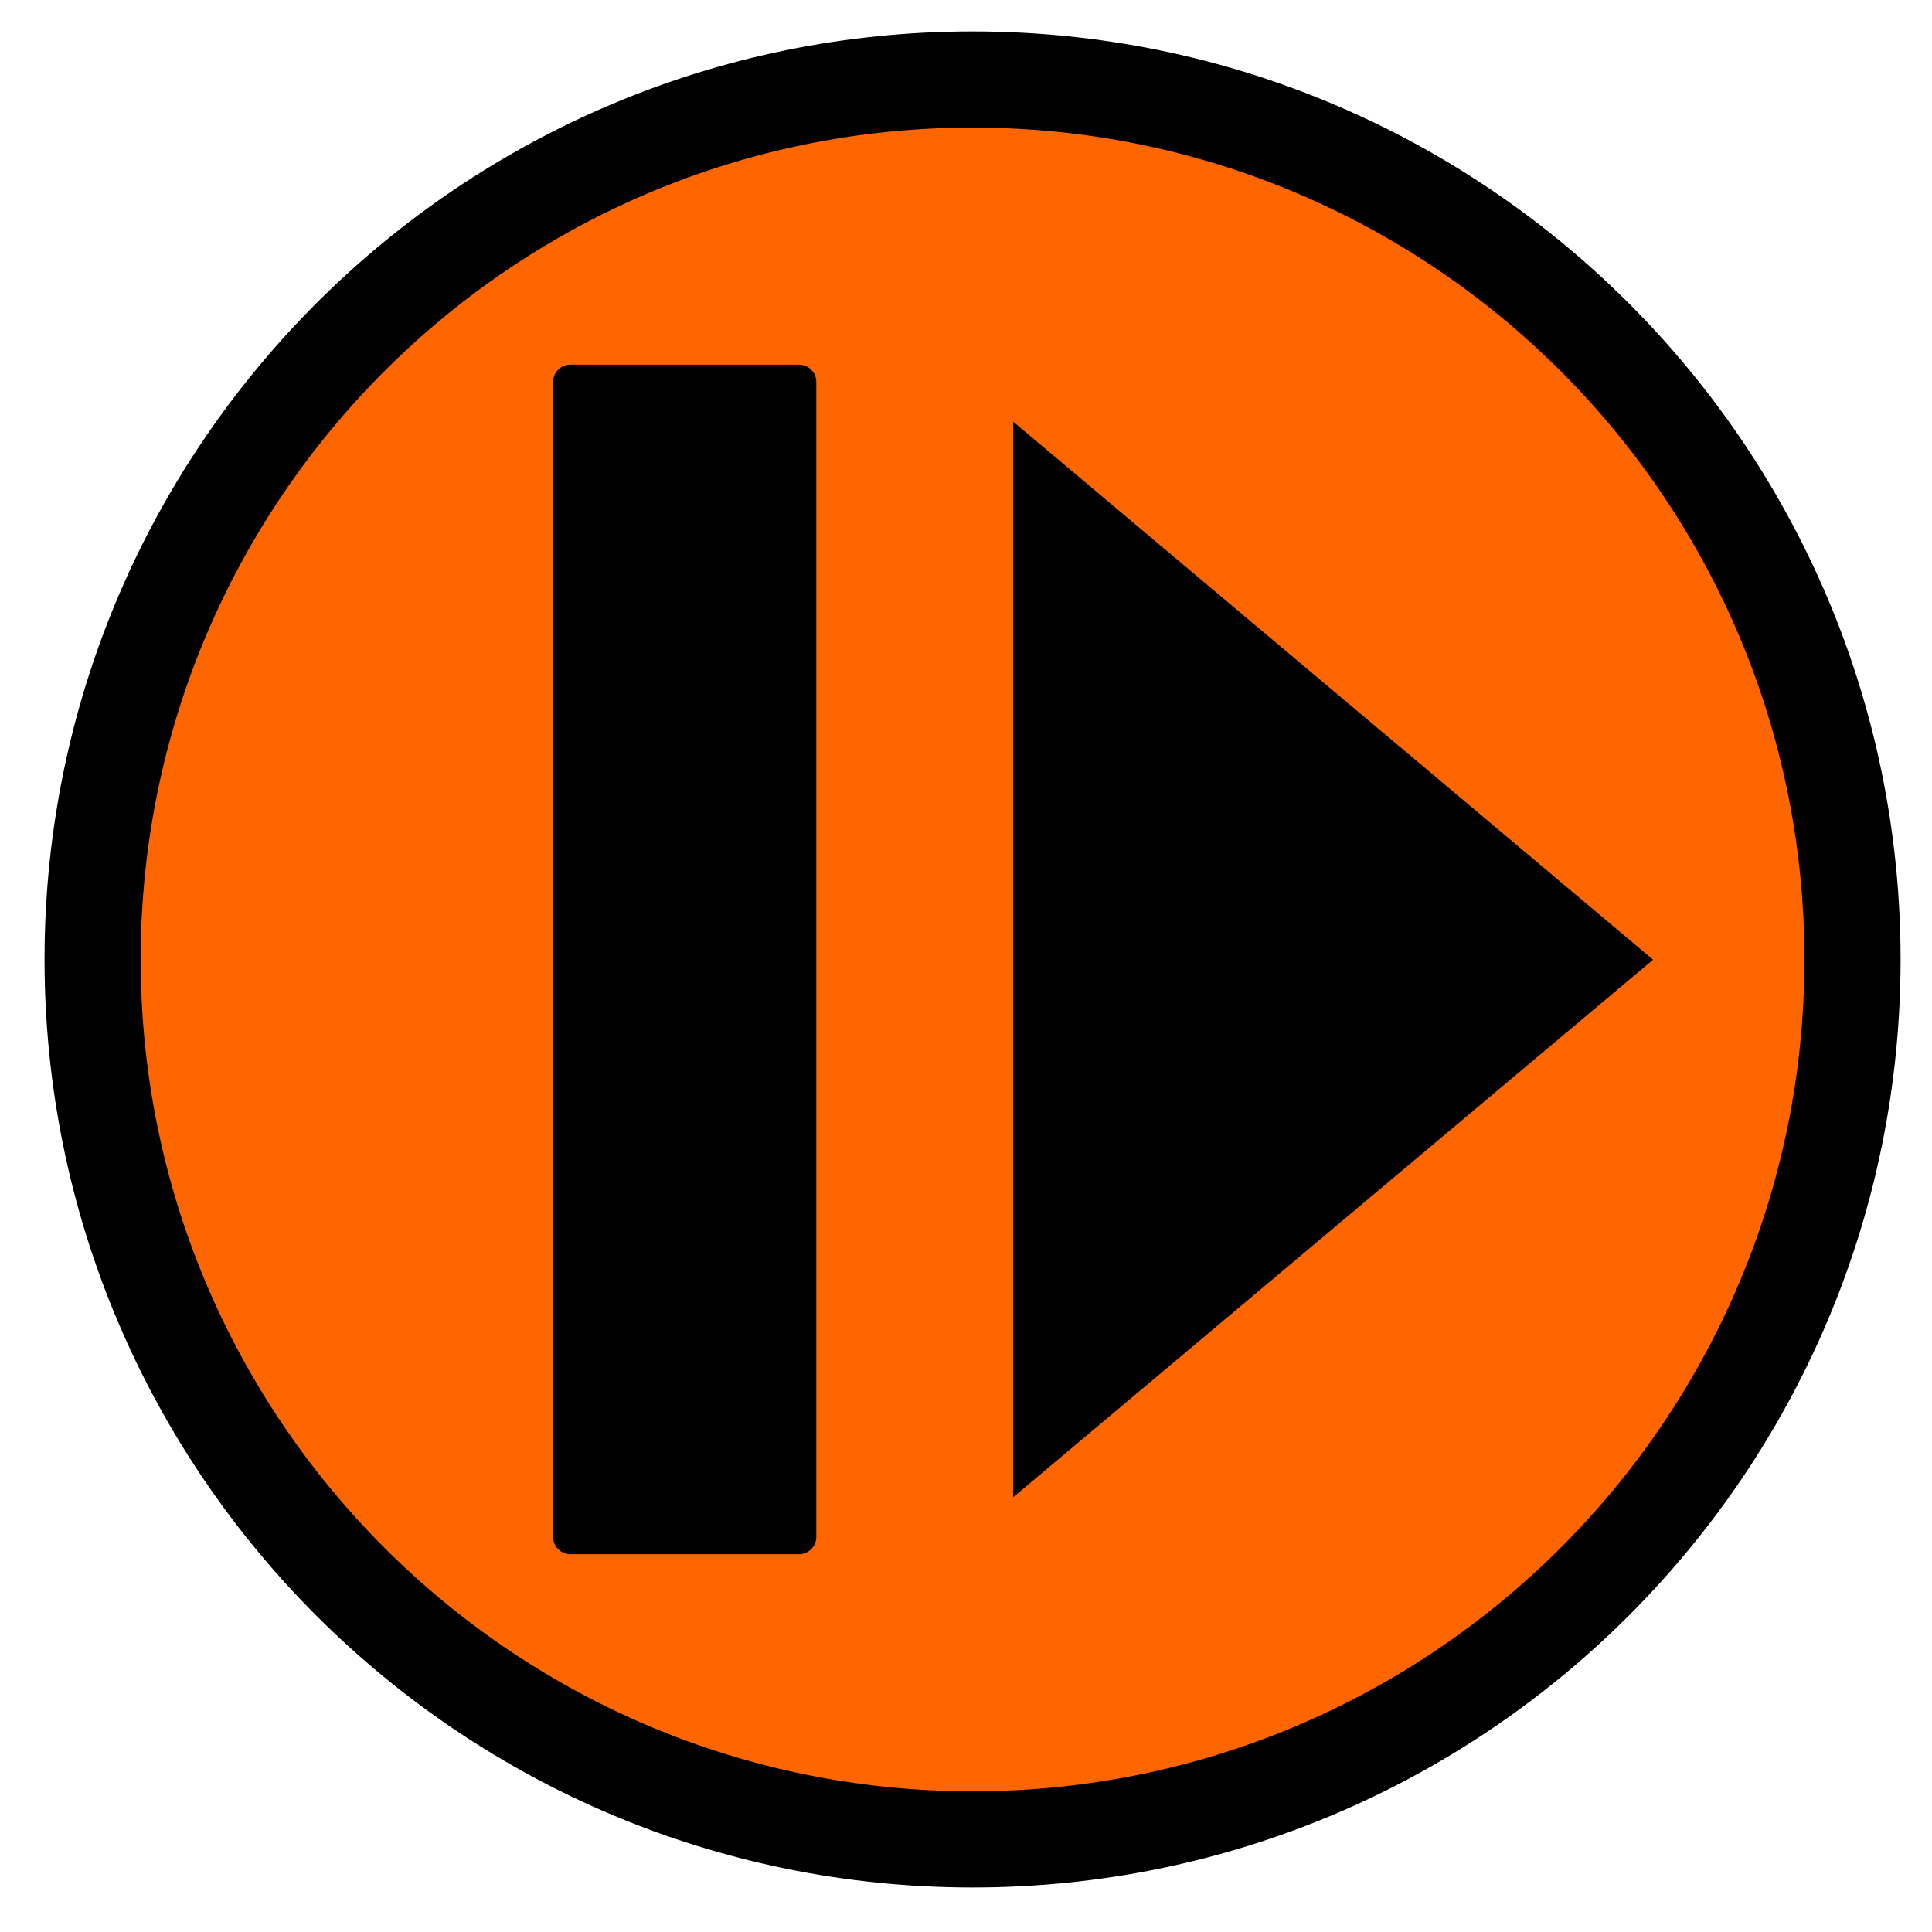
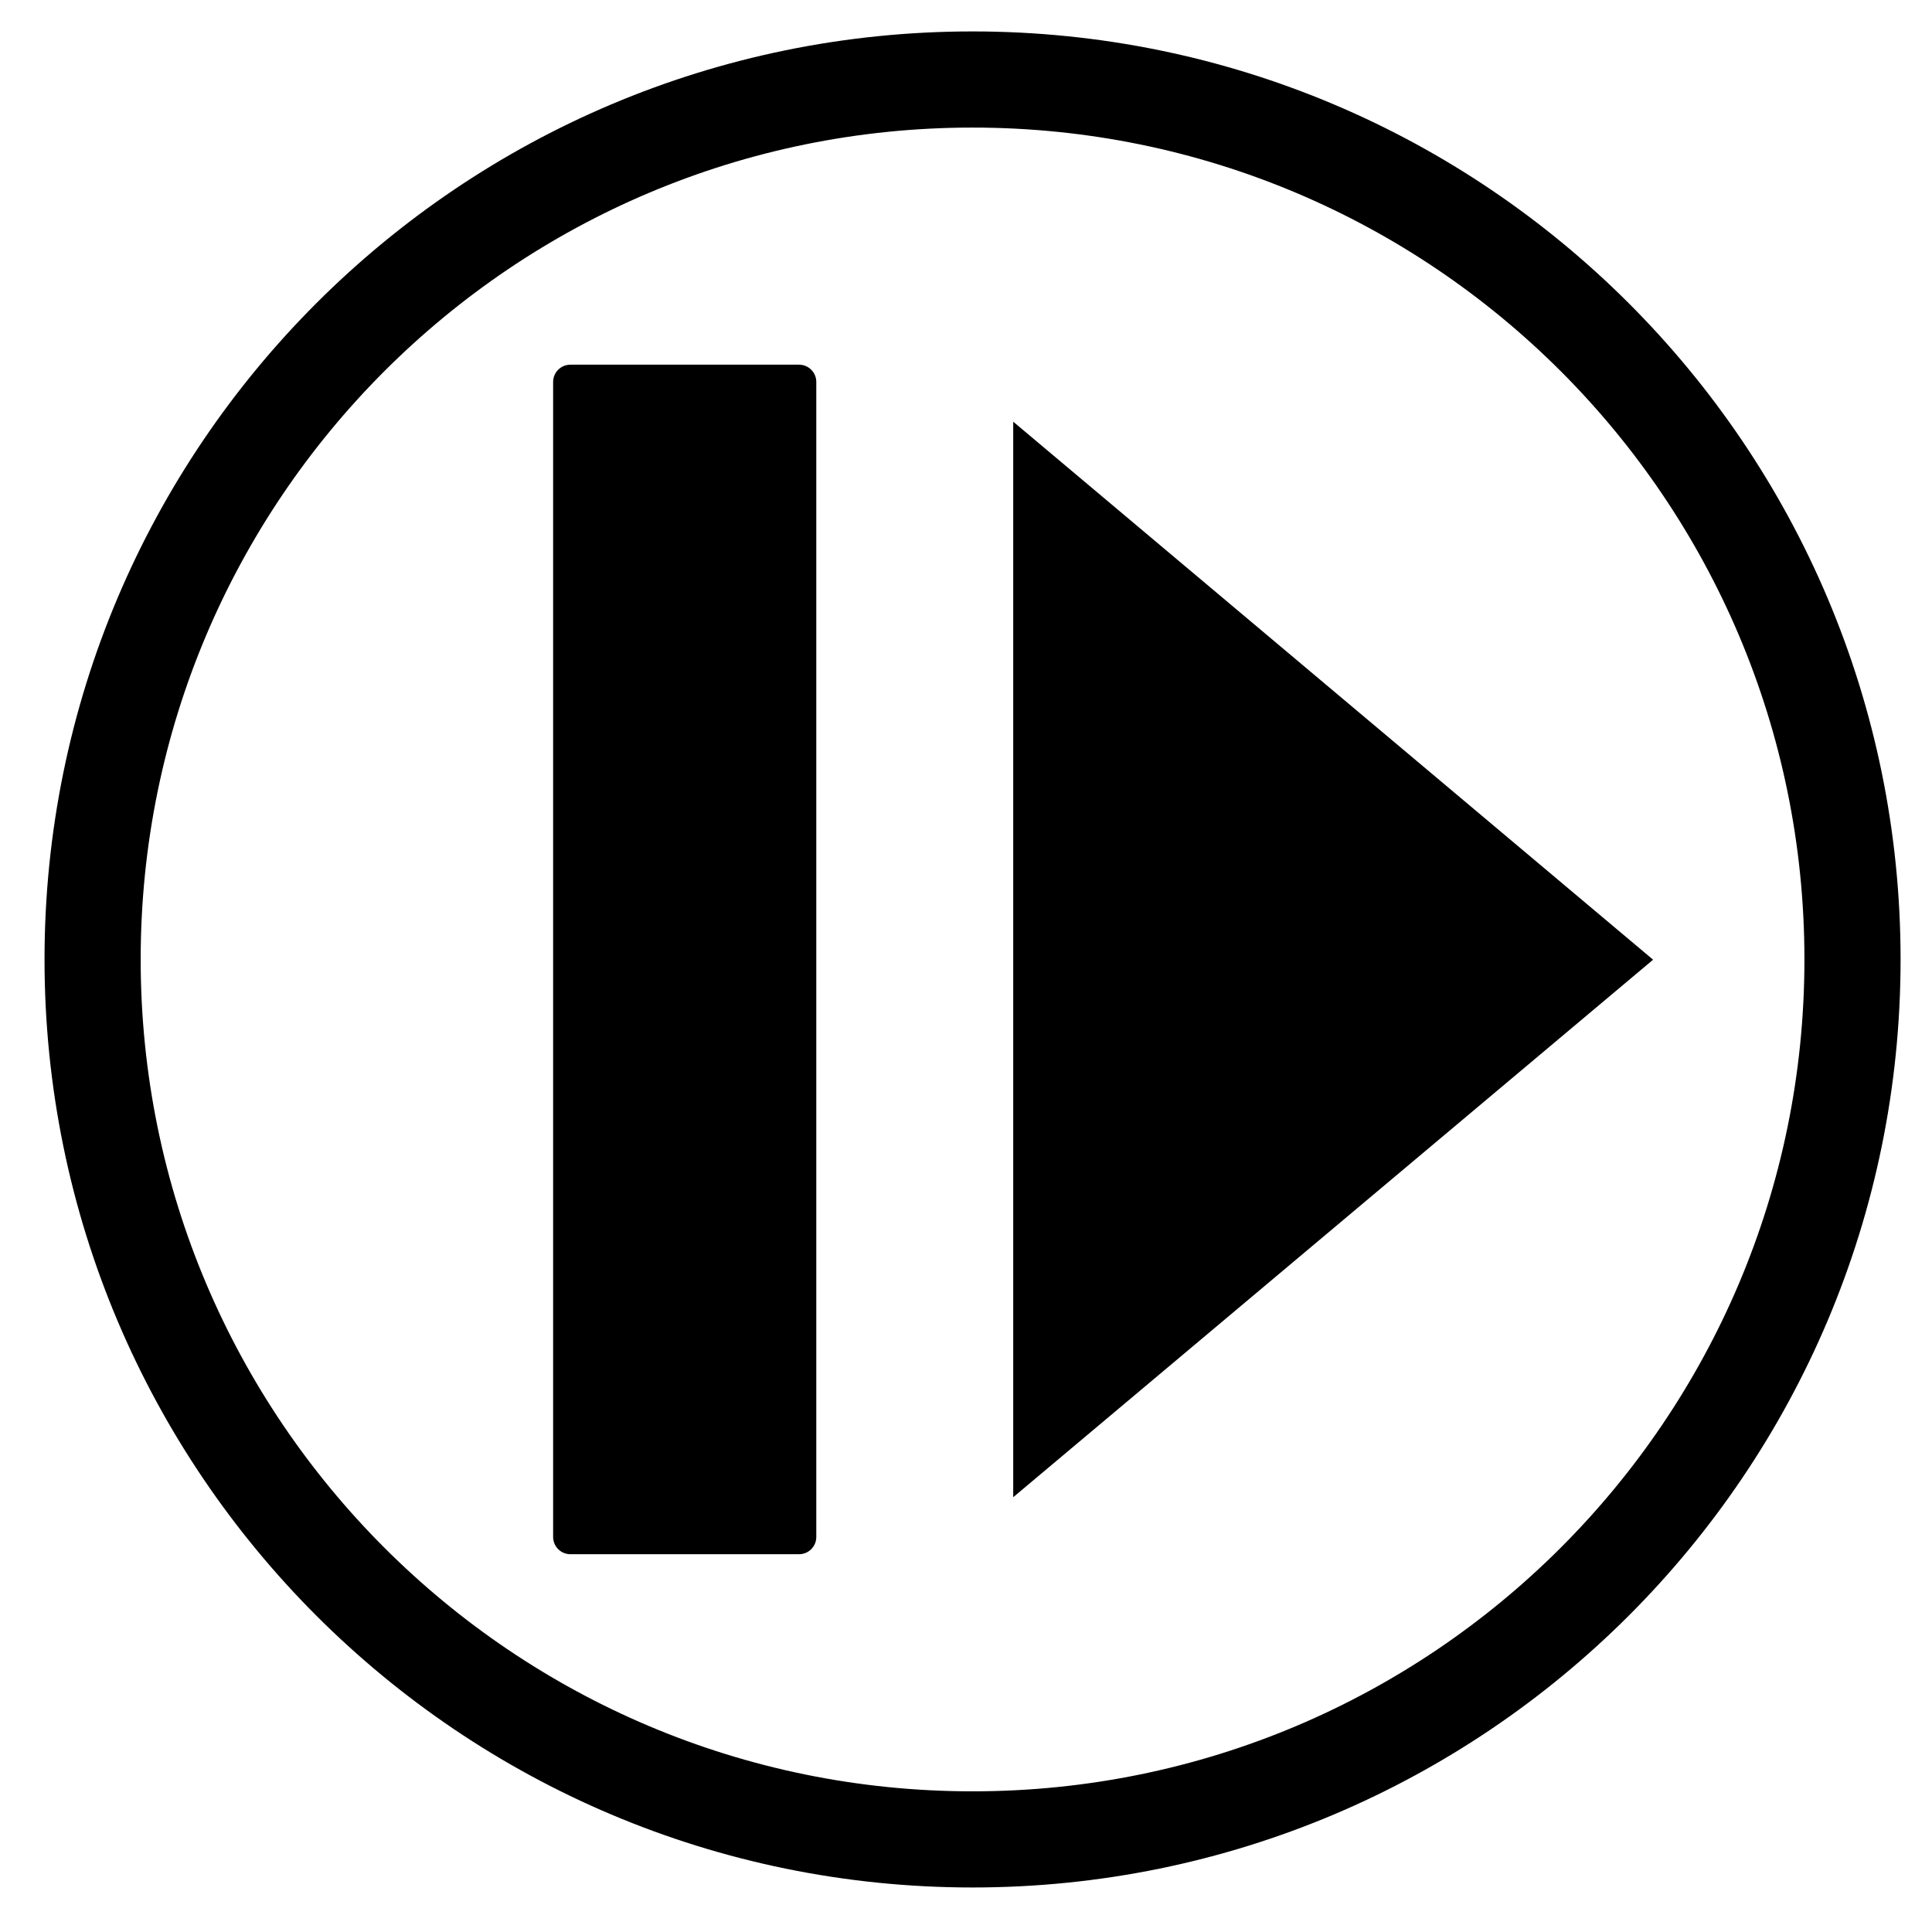
<svg xmlns="http://www.w3.org/2000/svg" enable-background="new 0 0 55 55" height="50" version="1.1" viewBox="0 0 50 50" width="50" x="0px" xml:space="preserve" y="0px" id="svg2">
-   <defs id="defs15">
- 	
- 		
- 	
- </defs>
-   <g id="g4629" transform="matrix(0.3888075,0,0,0.3888075,-7.450796,17.98519)">
-     <path d="m 324.286,356.648 c 0,32.348 -26.223,58.571 -58.571,58.571 -32.348,0 -58.571,-26.223 -58.571,-58.571 0,-32.348 26.223,-58.571 58.571,-58.571 32.348,0 58.571,26.223 58.571,58.571 z" id="path2985-6" style="fill:#ff6600;fill-opacity:1;stroke:#000000;stroke-width:6.4;stroke-miterlimit:4;stroke-dasharray:none" transform="translate(-181.816,-339.042)" />
-     <g style="fill:#000000;stroke:none" transform="translate(-180.8526,-468.9494)" id="g3909">
-       <rect style="fill:#000000;fill-opacity:1;stroke:none" id="rect3840-2" width="17.517" height="79.178" x="236.833" y="446.966" ry="1.149" />
-       <path style="fill:#000000;stroke:none" d="m 267.458,450.761 0,35.811 0,35.777 42.592,-35.777 -42.592,-35.811 z" id="path2987-1" />
-     </g>
+   <defs id="defs15" />
+   <path transform="matrix(0.3888075,0,0,0.3888075,-78.14221,-113.8369)" style="fill:none;fill-opacity:1;stroke:#000000;stroke-width:6.4;stroke-miterlimit:4;stroke-dasharray:none" id="path2985-6" d="m 324.286,356.648 a 58.571,58.571 0 1 1 -117.143,0 58.571,58.571 0 1 1 117.143,0 z" />
+   <g id="g3909" transform="matrix(0.3888075,0,0,0.3888075,-77.76765,-164.3458)" style="fill:#000000;stroke:none">
+     <rect ry="1.149" y="446.966" x="236.833" height="79.178" width="17.517" id="rect3840-2" style="fill:#000000;fill-opacity:1;stroke:none" />
+     <path id="path2987-1" d="m 267.458,450.761 0,35.811 0,35.777 42.592,-35.777 -42.592,-35.811 z" style="fill:#000000;stroke:none" />
  </g>
</svg>
